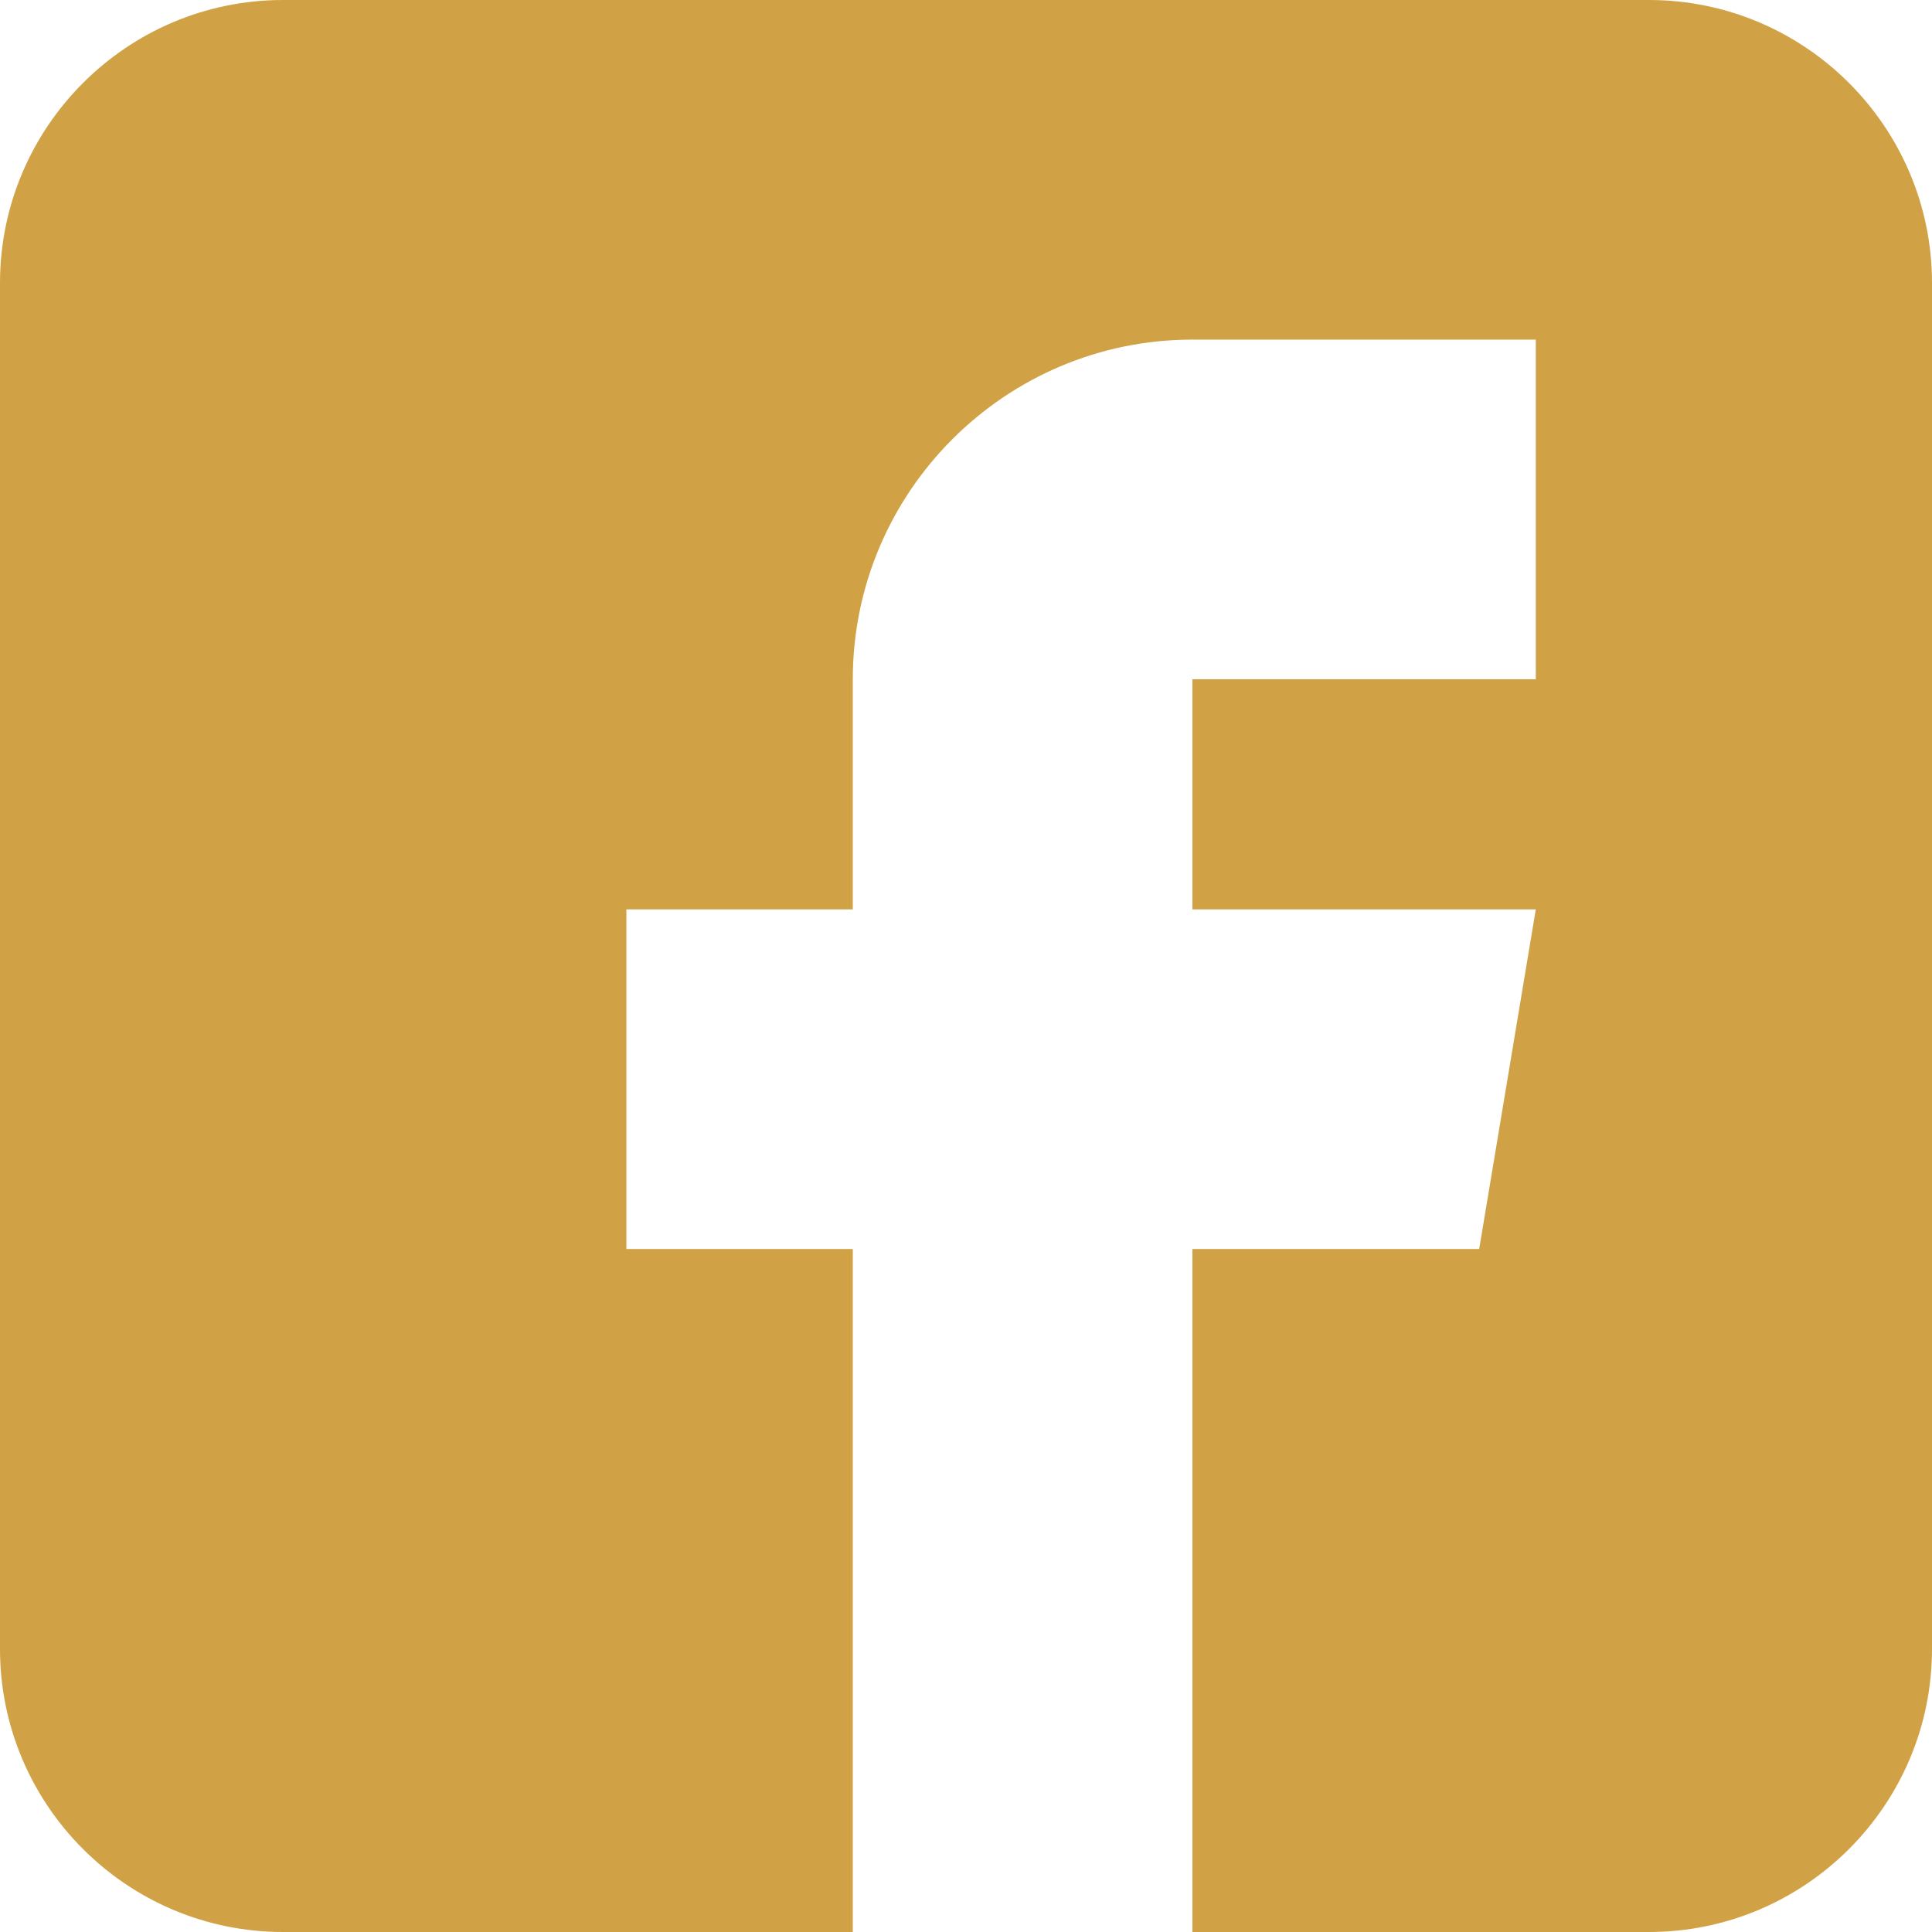
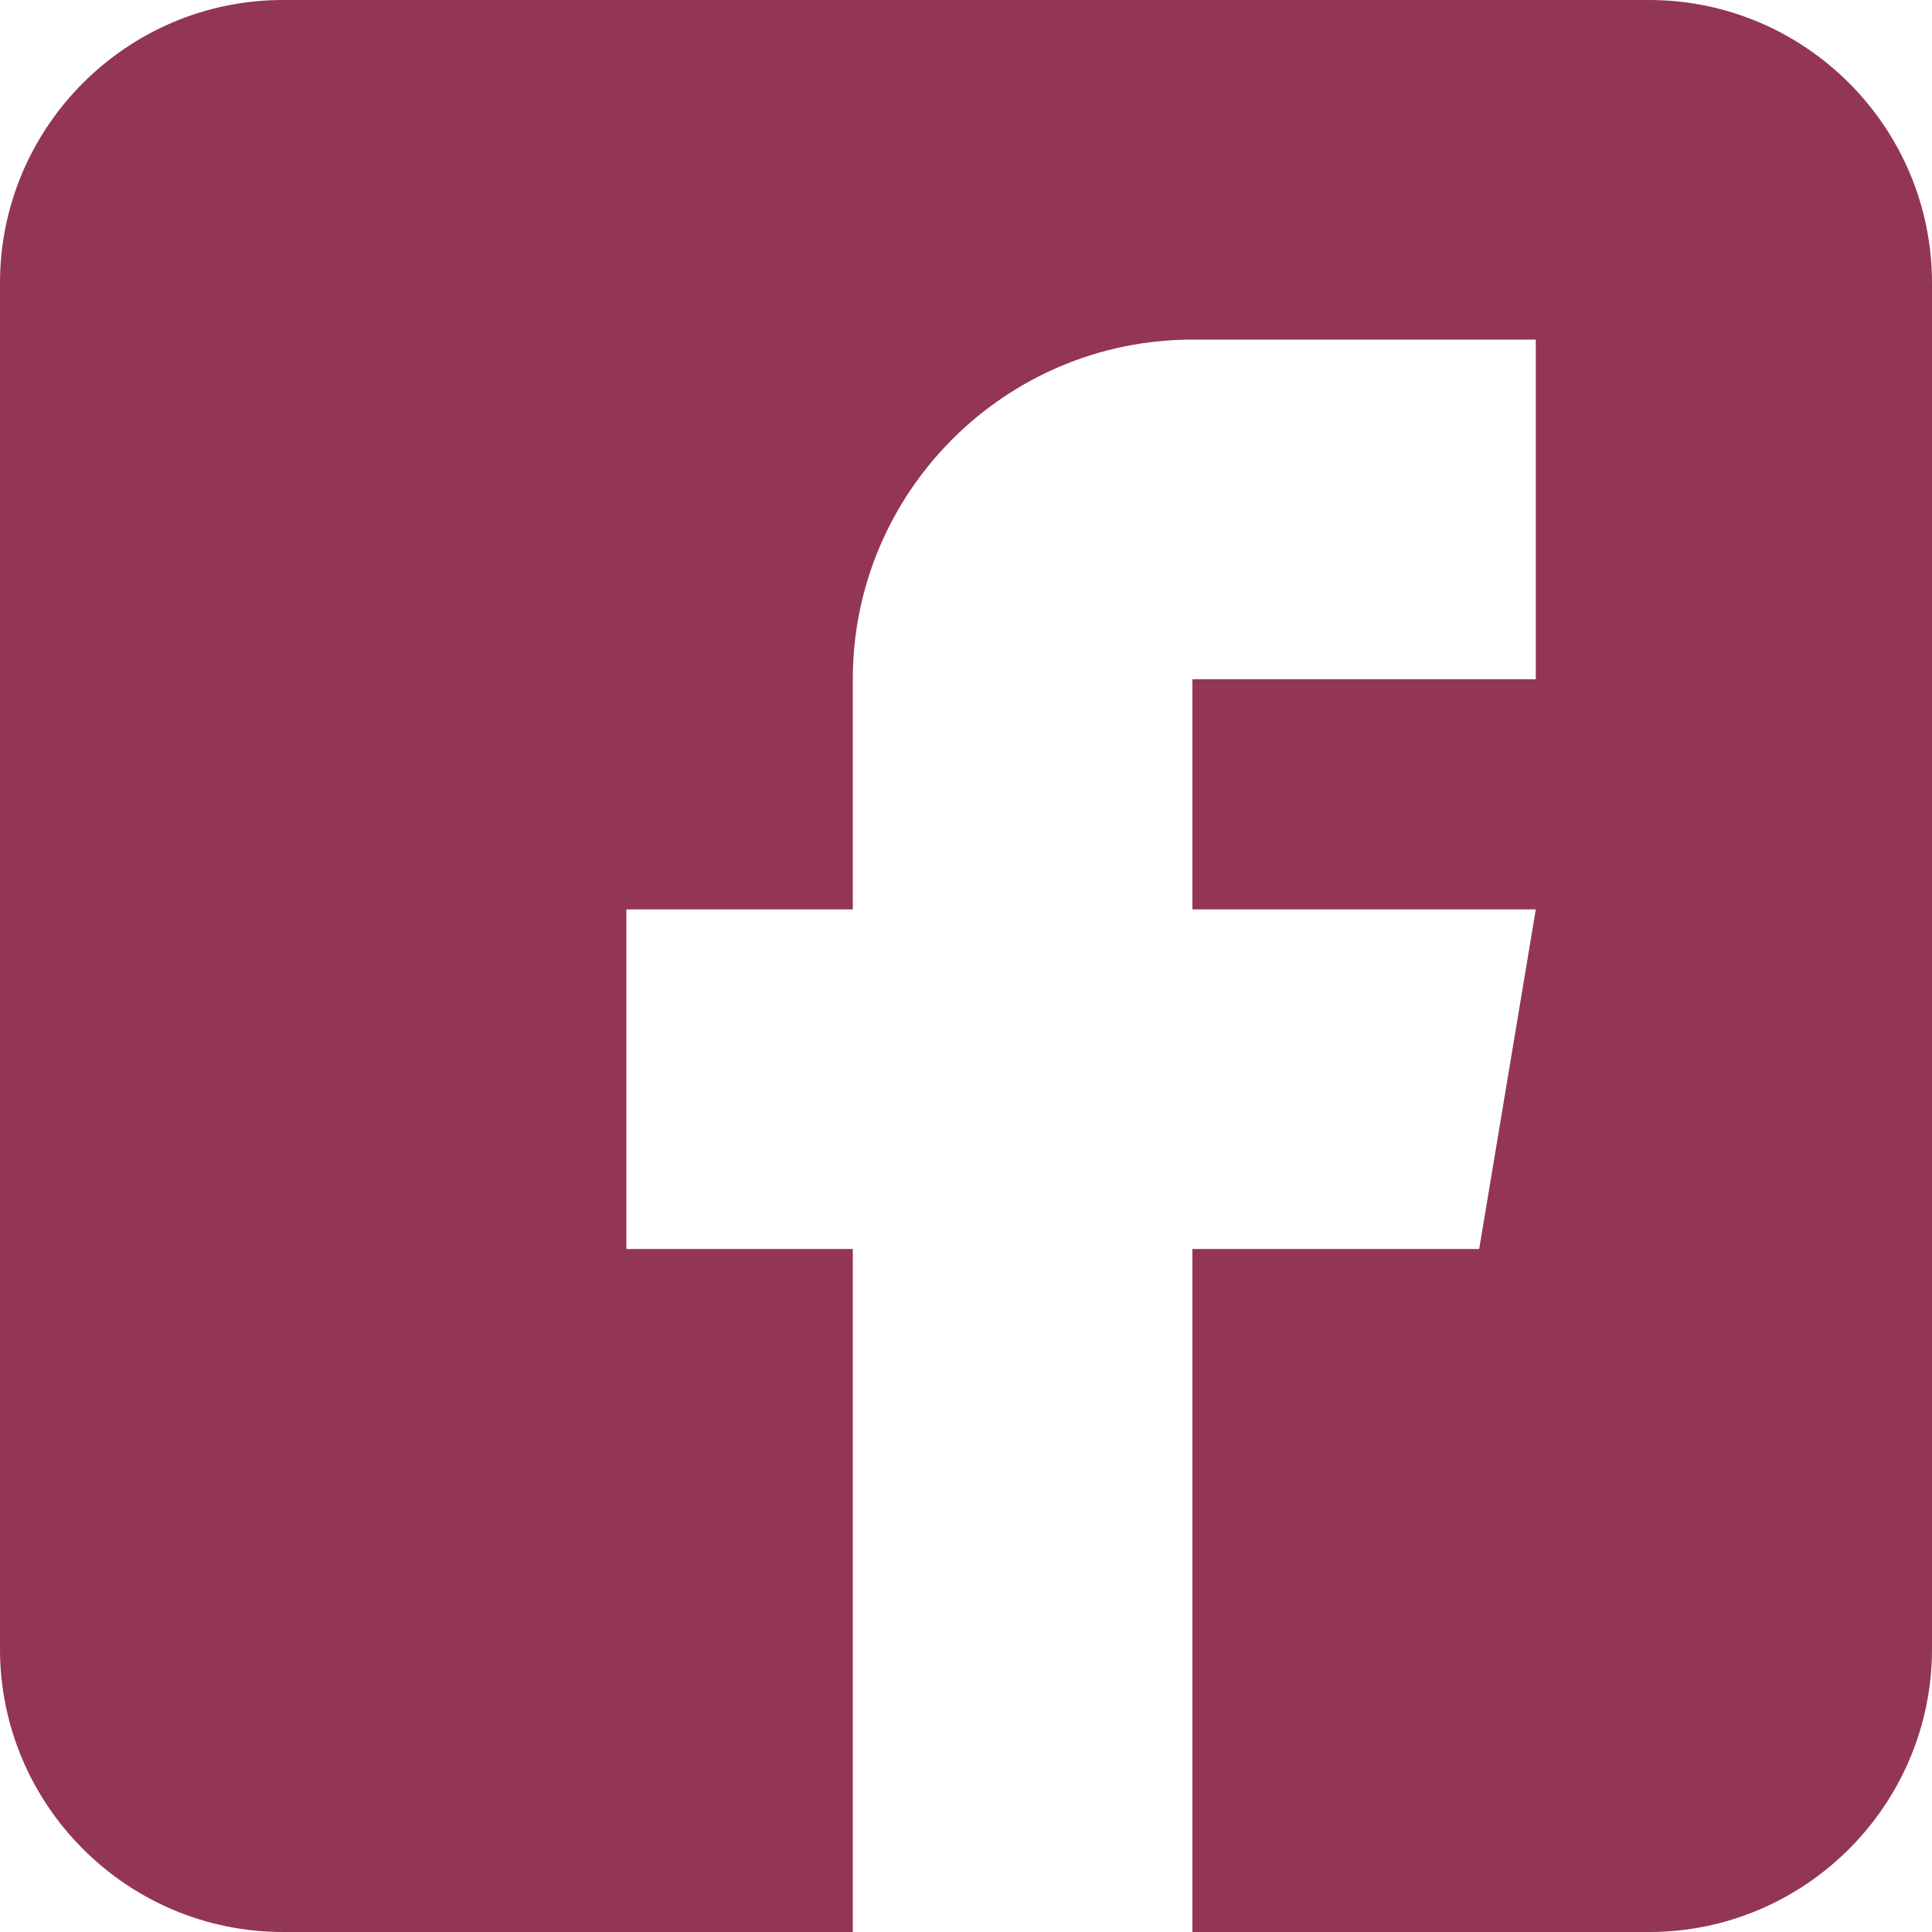
<svg xmlns="http://www.w3.org/2000/svg" viewBox="0 0 512 512">
-   <path fill="#D0A245" d="m437 0h-362c-41.352 0-75 33.648-75 75v362c0 41.352 33.648 75 75 75h151v-181h-60v-90h60v-61c0-49.629 40.371-90 90-90h91v90h-91v61h91l-15 90h-76v181h121c41.352 0 75-33.648 75-75v-362c0-41.352-33.648-75-75-75zm0 0" />
+   <path fill="#923556" d="m437 0h-362c-41.352 0-75 33.648-75 75v362c0 41.352 33.648 75 75 75h151v-181h-60v-90h60v-61c0-49.629 40.371-90 90-90h91v90h-91v61h91l-15 90h-76v181h121c41.352 0 75-33.648 75-75v-362c0-41.352-33.648-75-75-75zm0 0" />
</svg>
